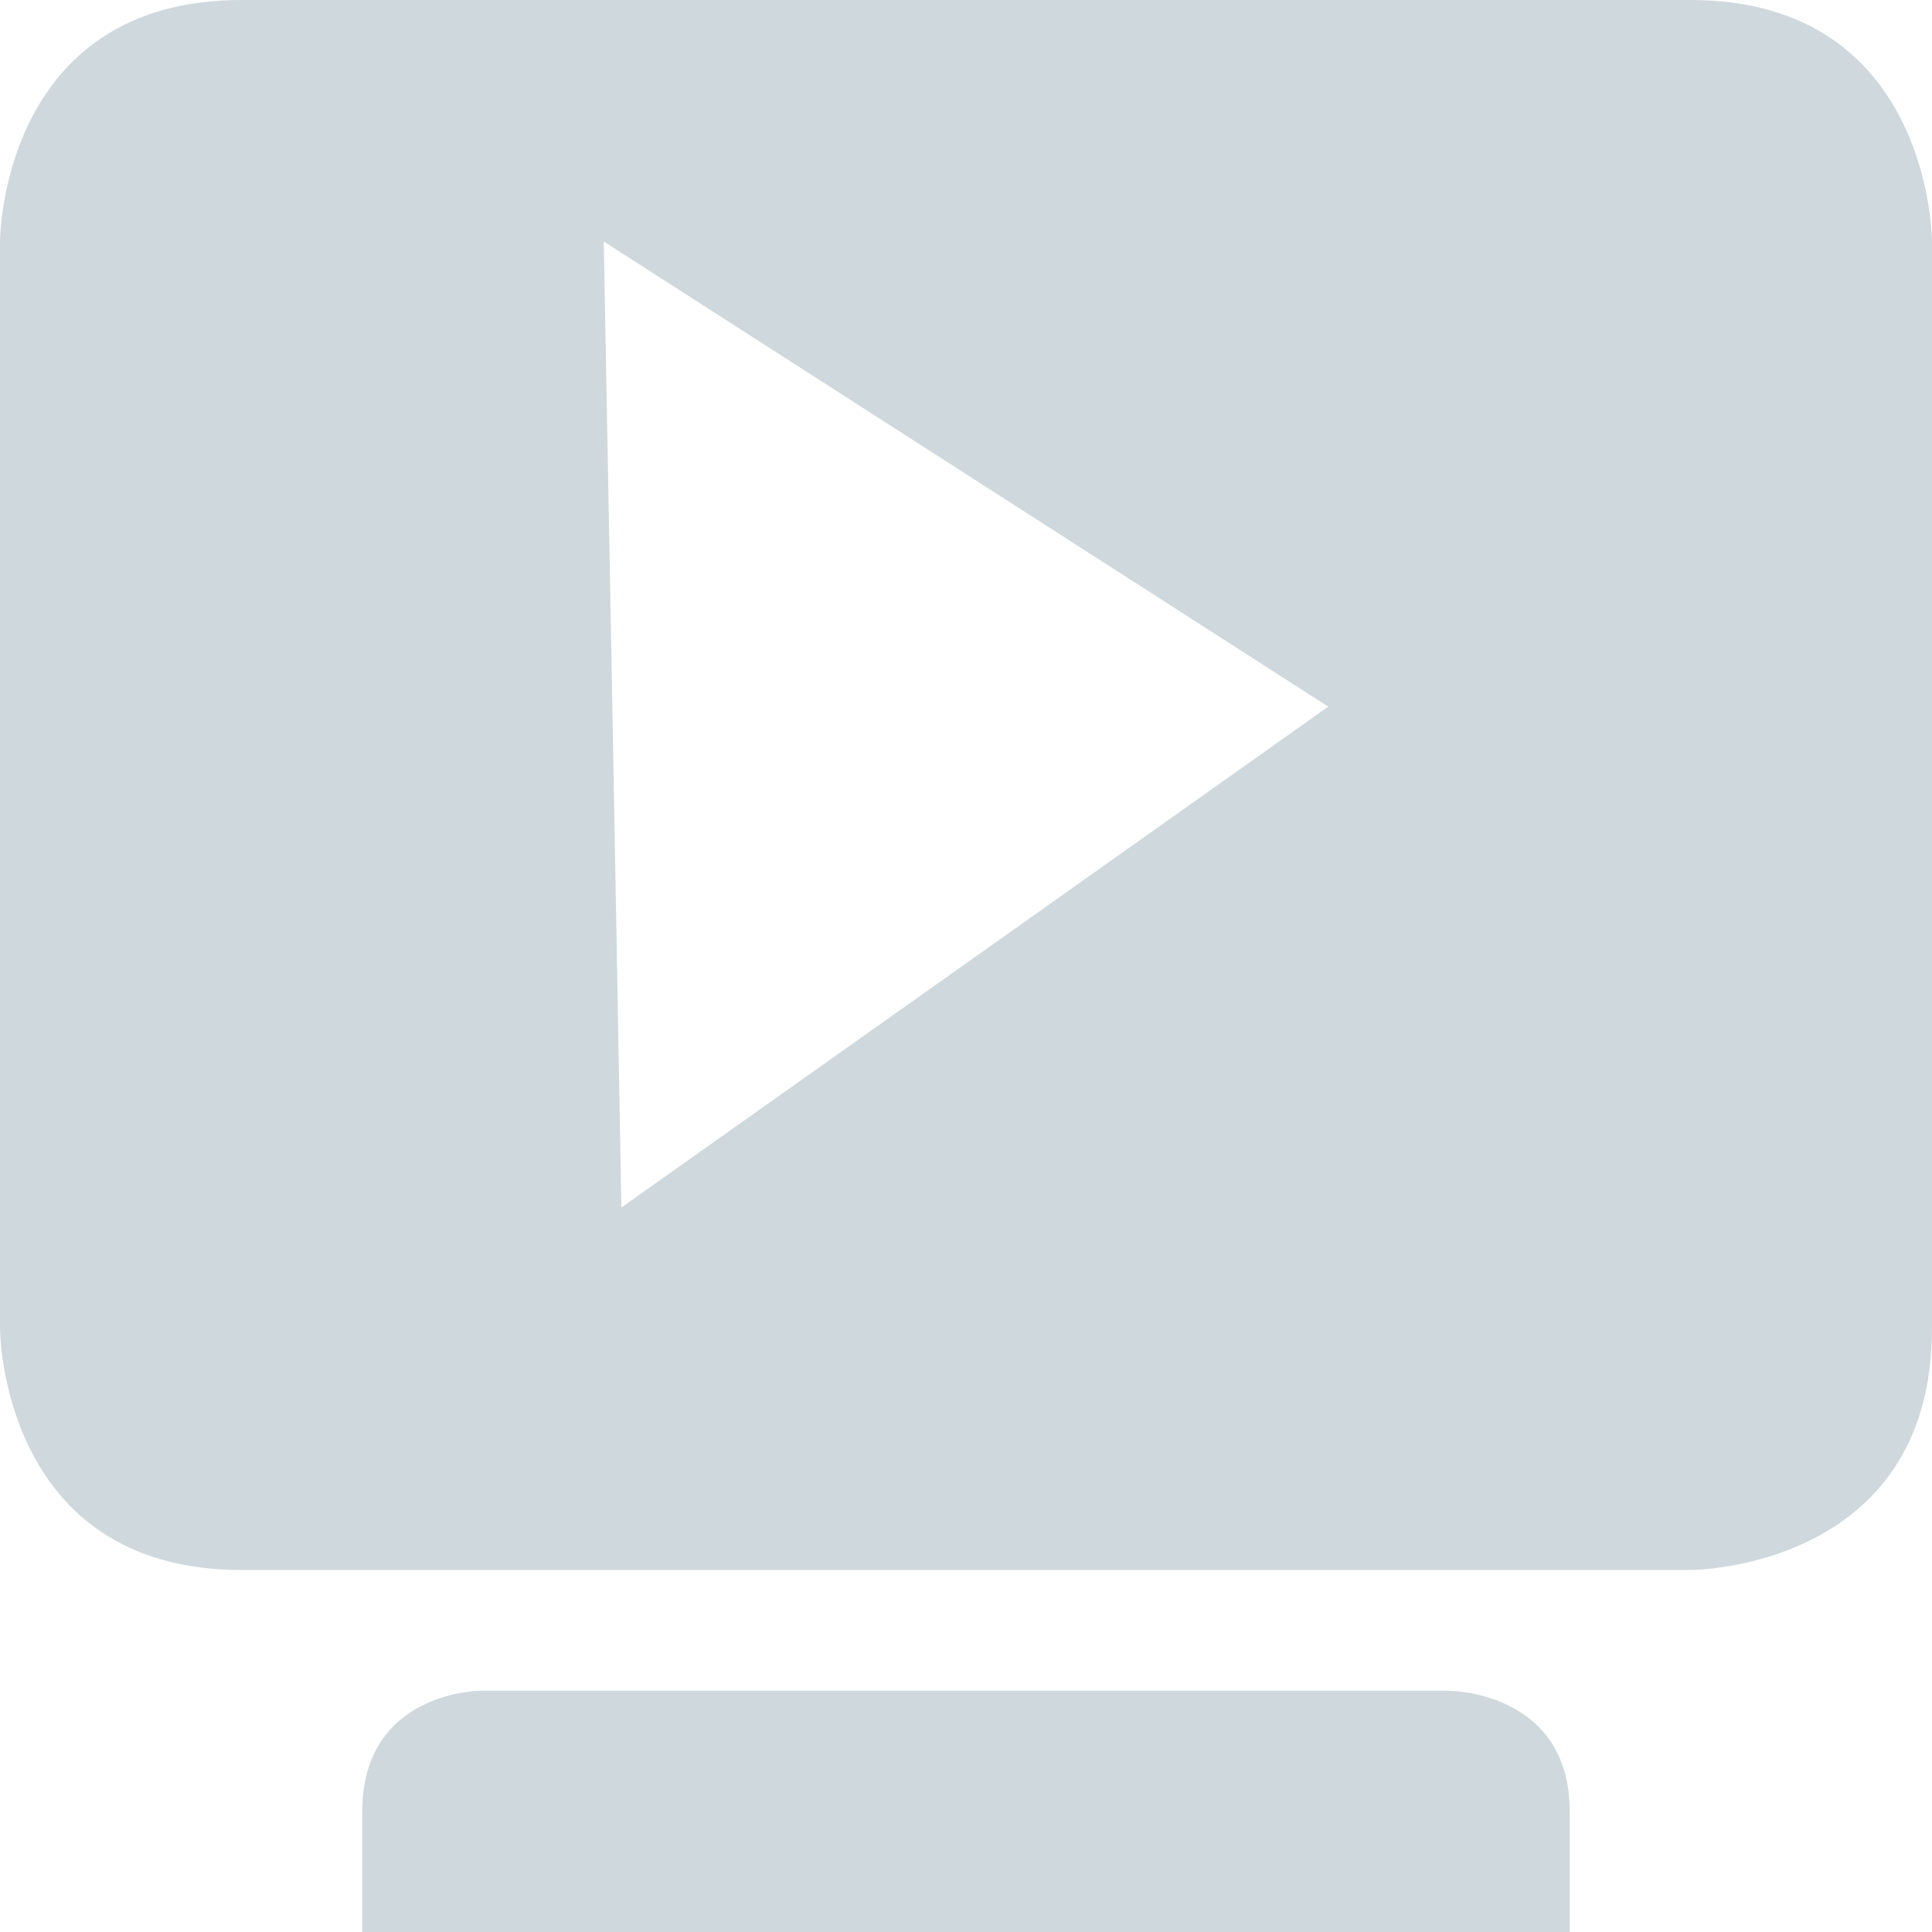
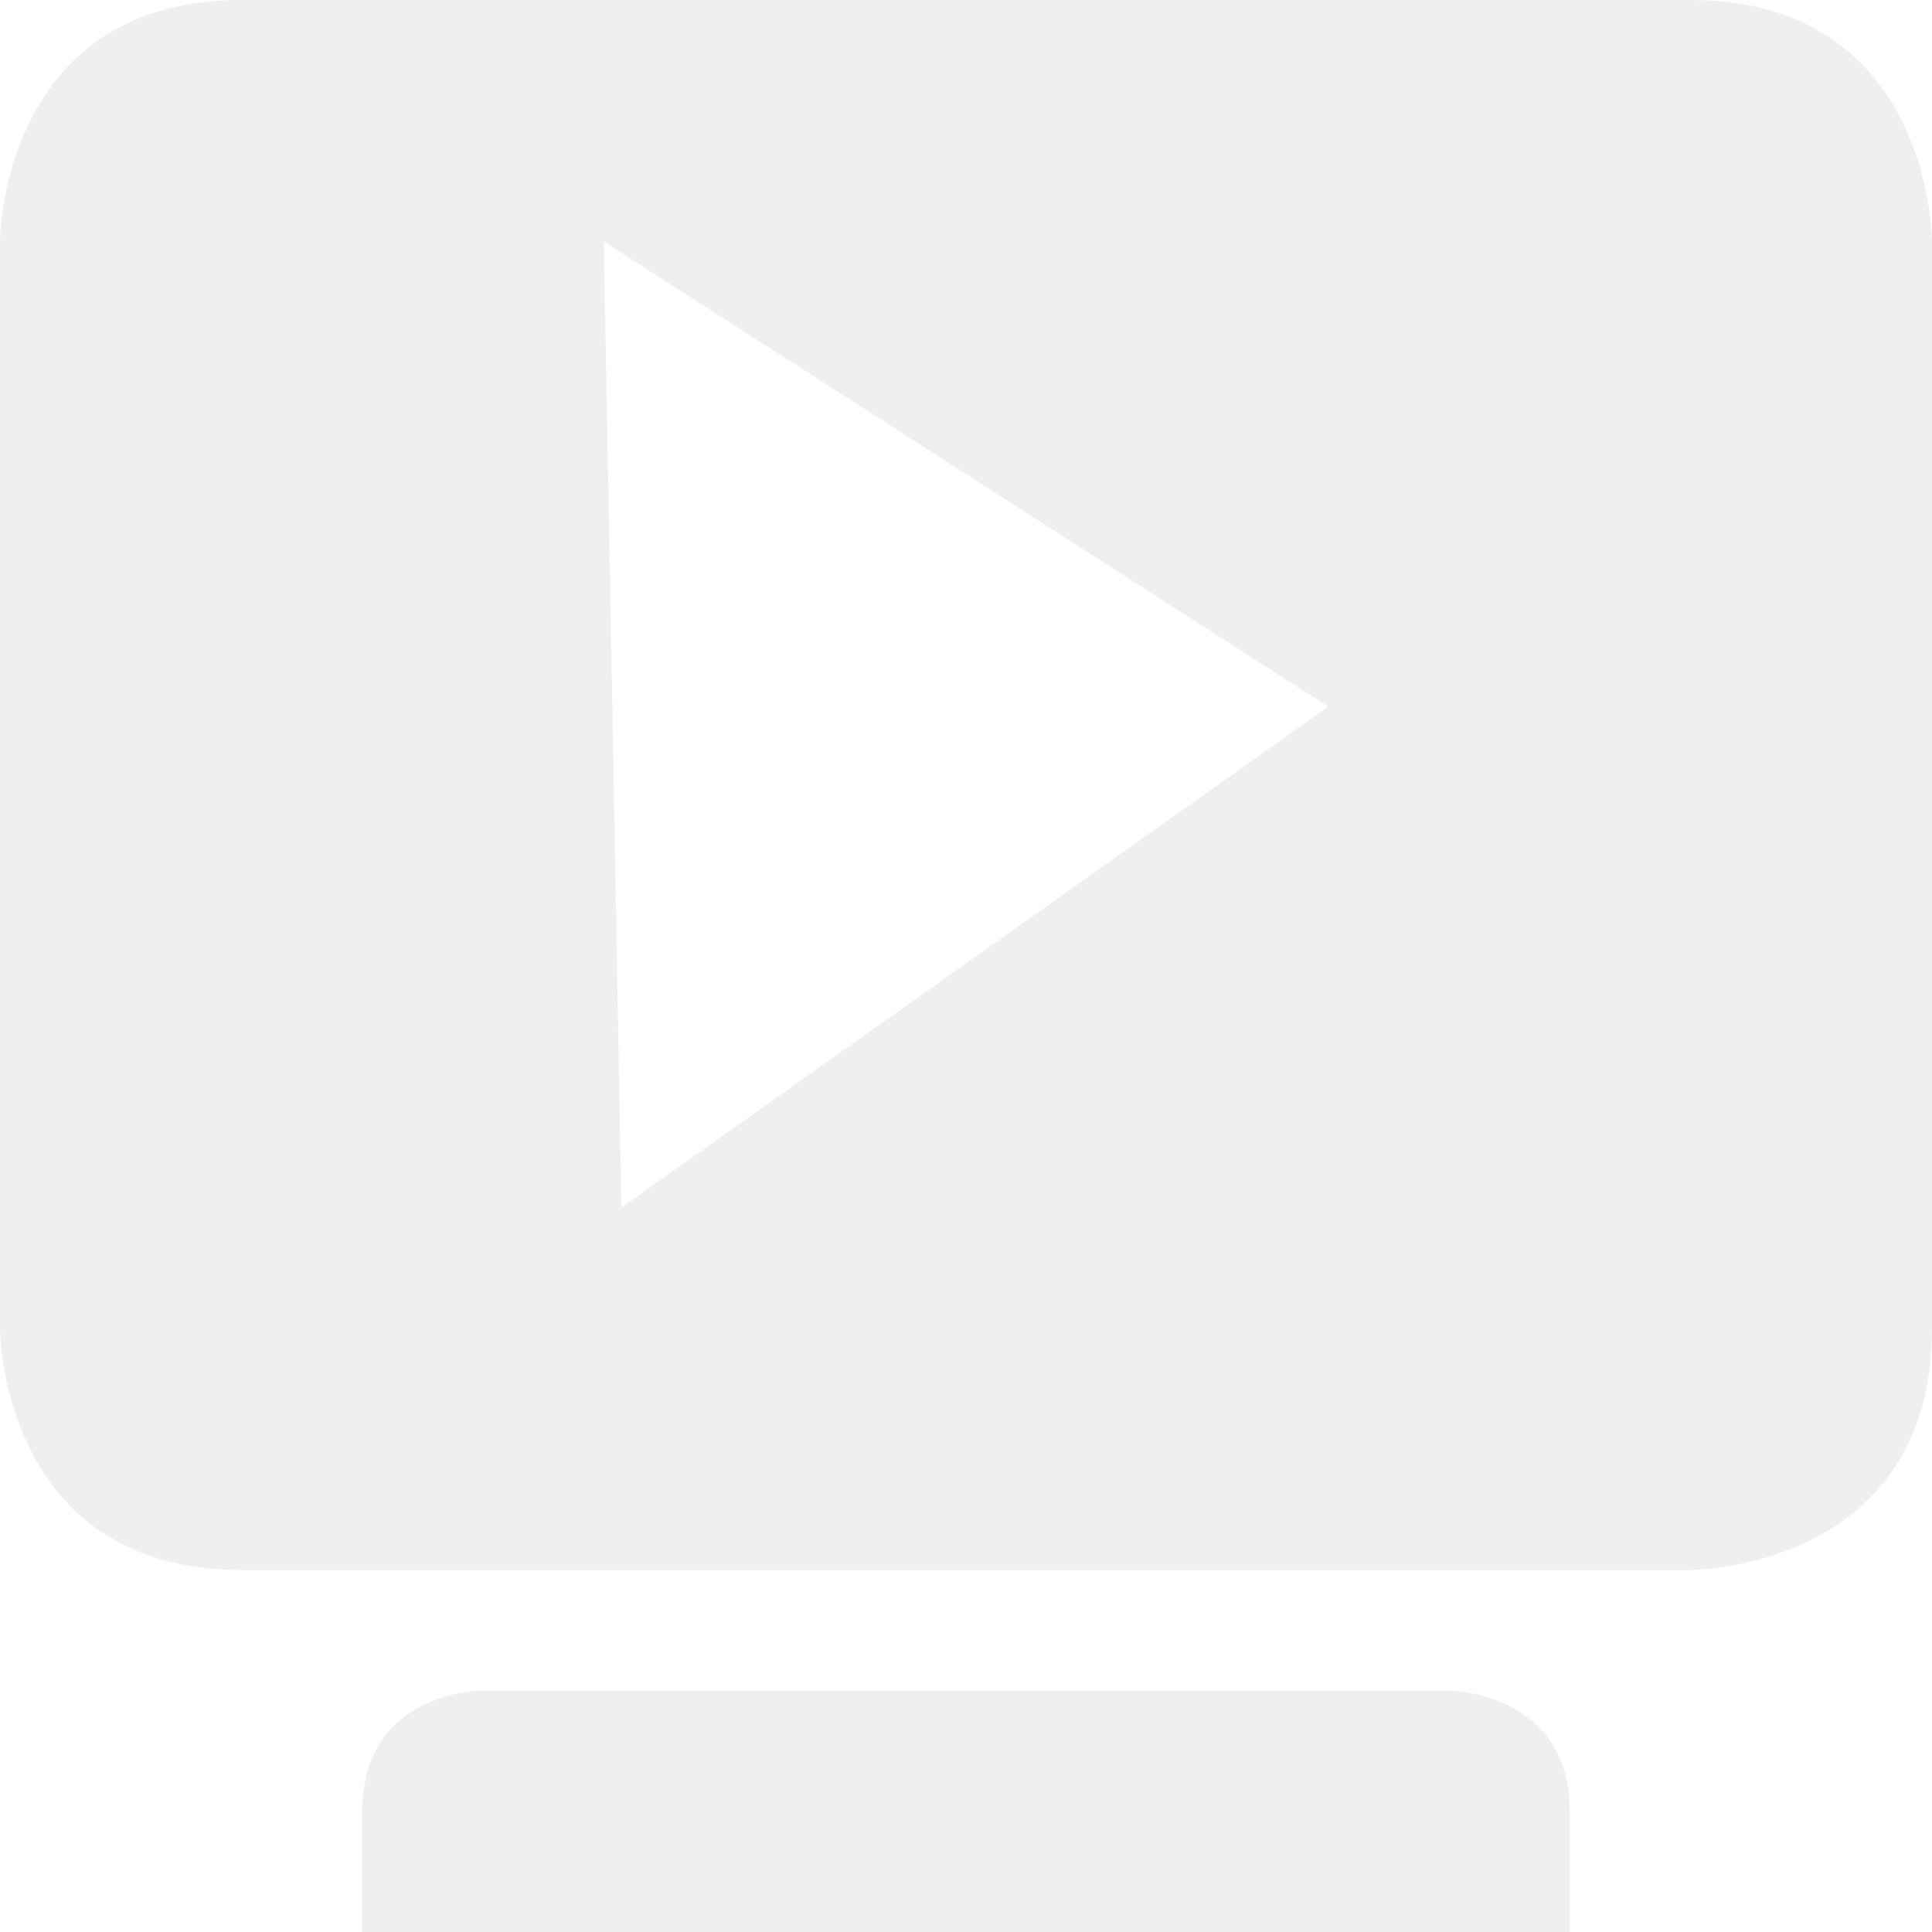
<svg xmlns="http://www.w3.org/2000/svg" width="16" height="16" viewBox="0 0 16 16">
  <defs>
    <style type="text/css" id="current-color-scheme">
-    .ColorScheme-Text { color:#cfd8dc; }
+    .ColorScheme-Text { color:#eeefef; }
  </style>
  </defs>
  <path style="fill:currentColor;opacity:1" class="ColorScheme-Text" d="M 2 0 C 0 0 0 2 0 2 L 0 11.002 C 0 11.002 0 13.002 2 13.002 L 14 13.002 C 14 13.002 15.999 13.002 16 11.002 L 16 2 C 16 2 16 0 14 0 L 2 0 z M 5 2 L 8 3.926 L 11 5.852 L 8.074 7.926 L 5.146 10 L 5.074 6 L 5 2 z M 3.979 14.002 C 3.979 14.002 3 14.004 3 15.004 L 3 16 L 13 16 L 13 15.004 C 13 14.004 12 14.002 12 14.002 L 3.979 14.002 z" />
</svg>
